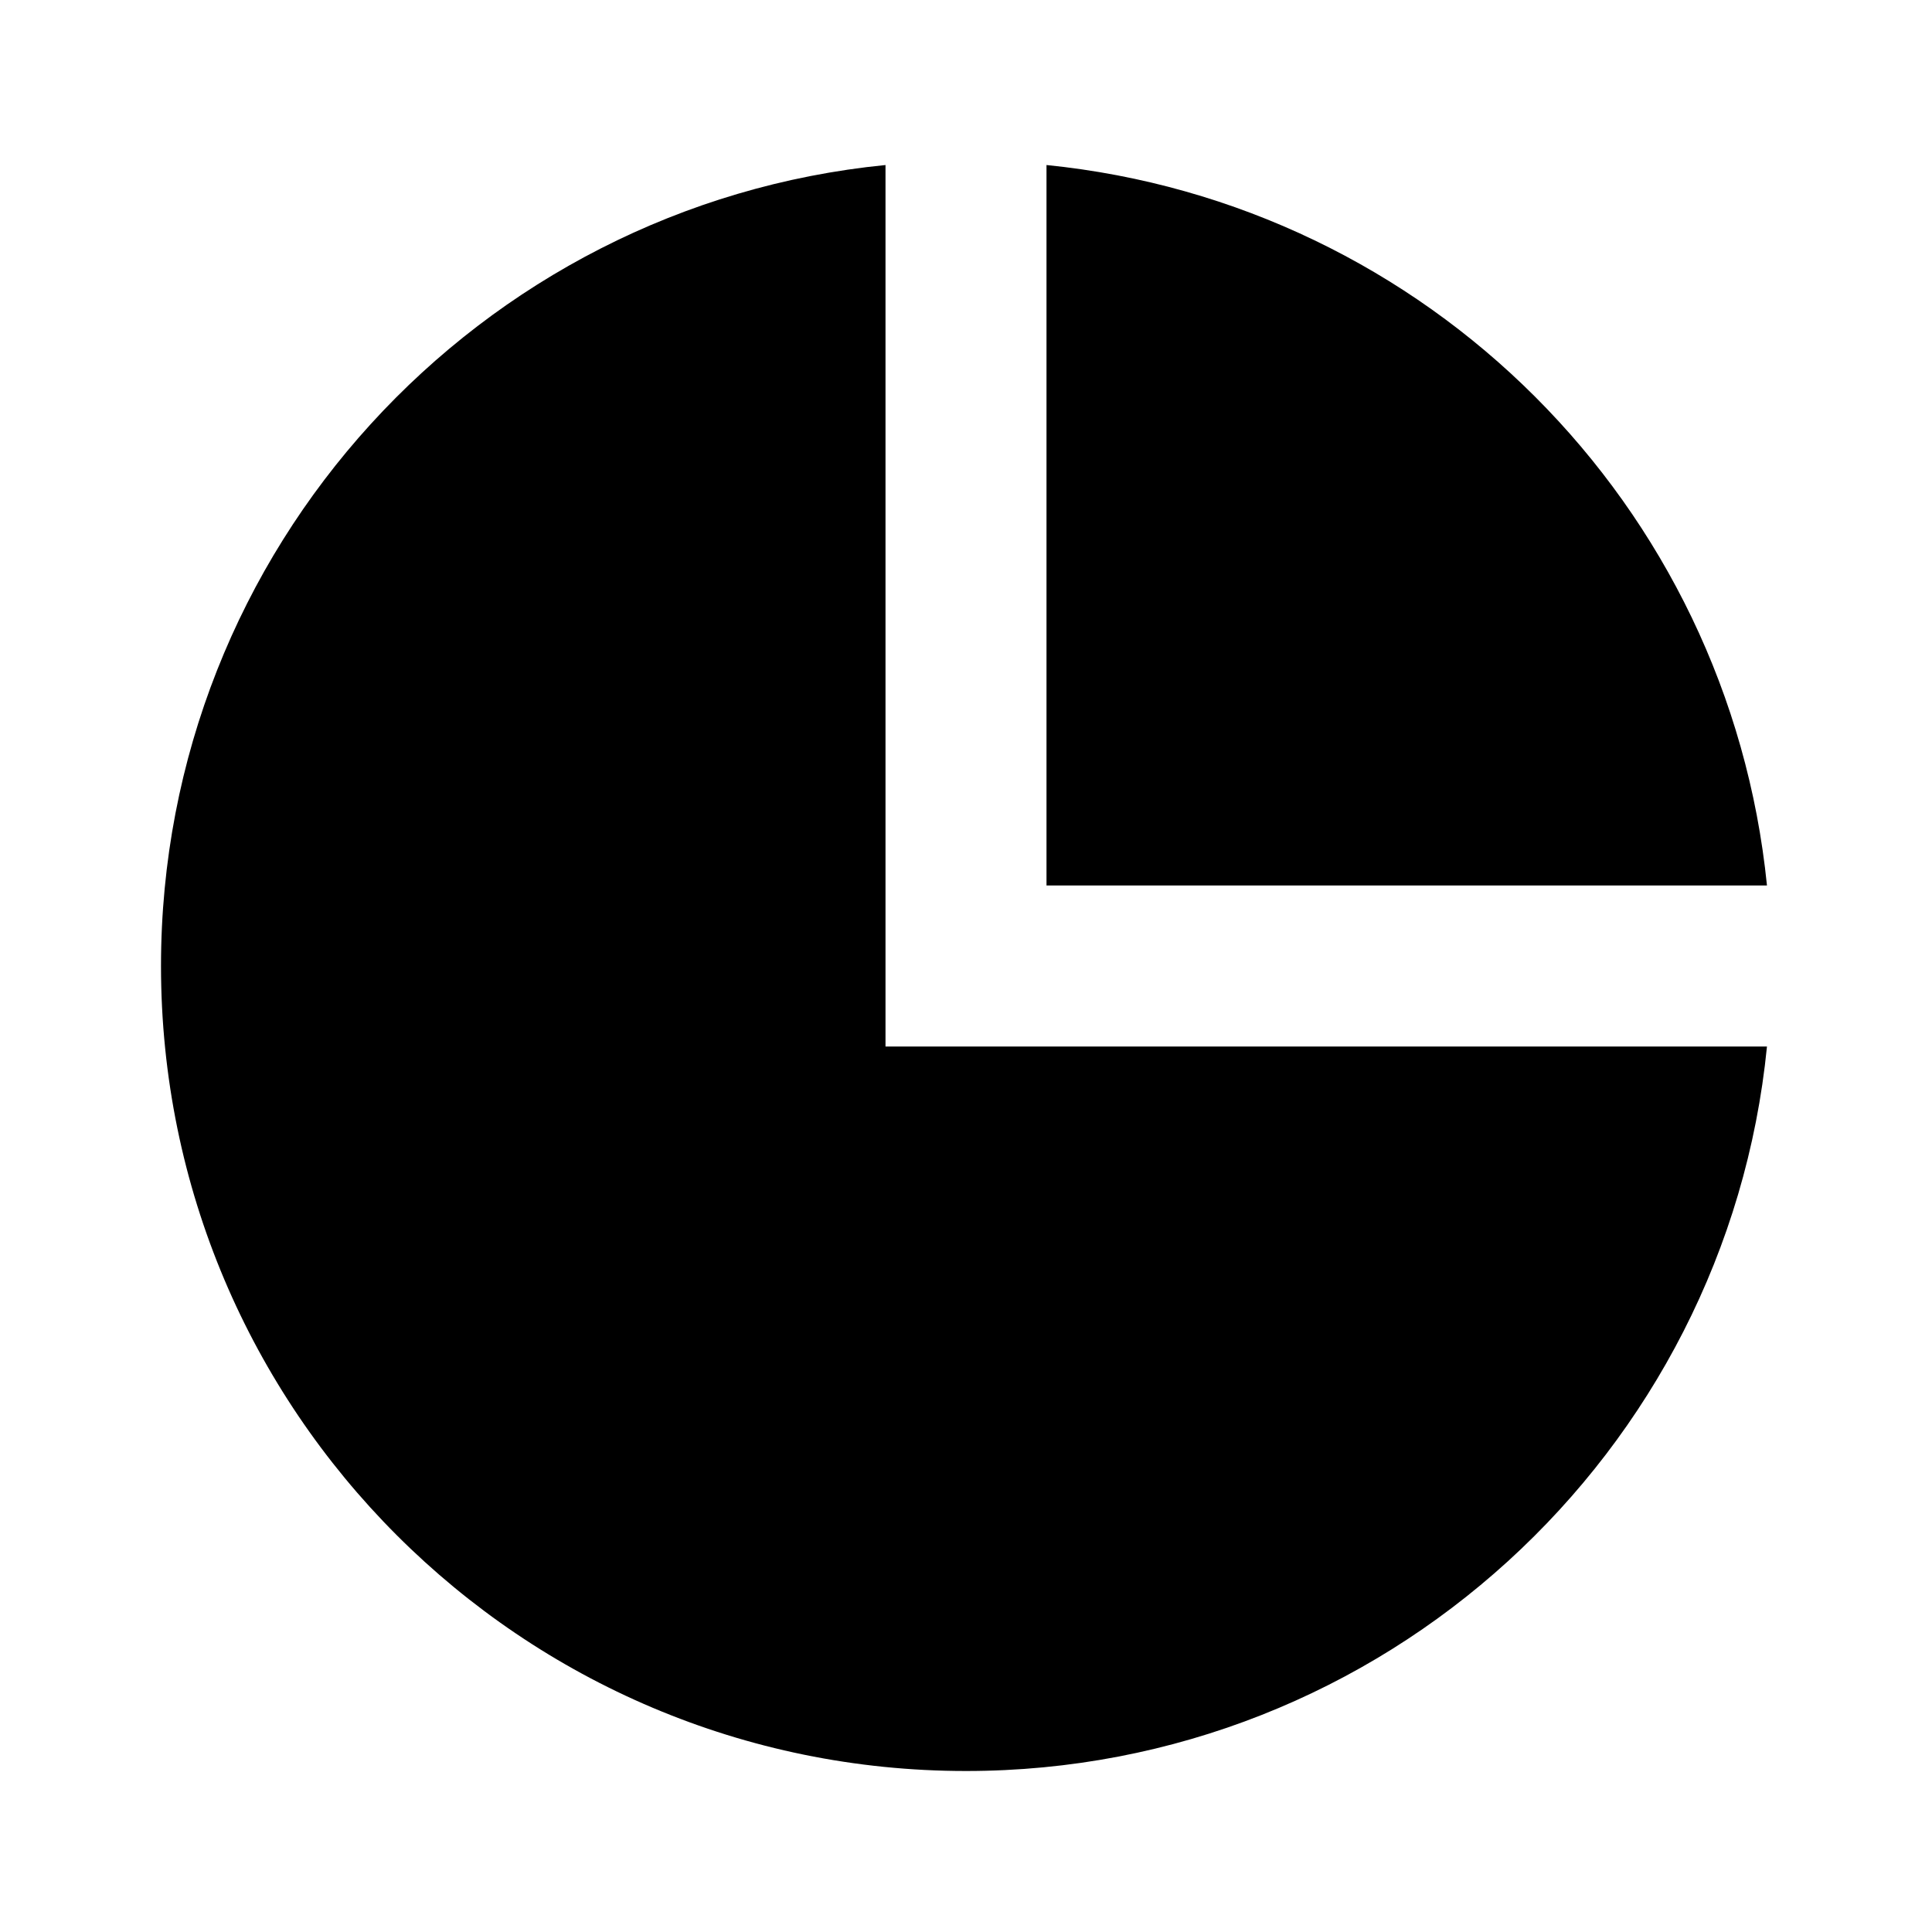
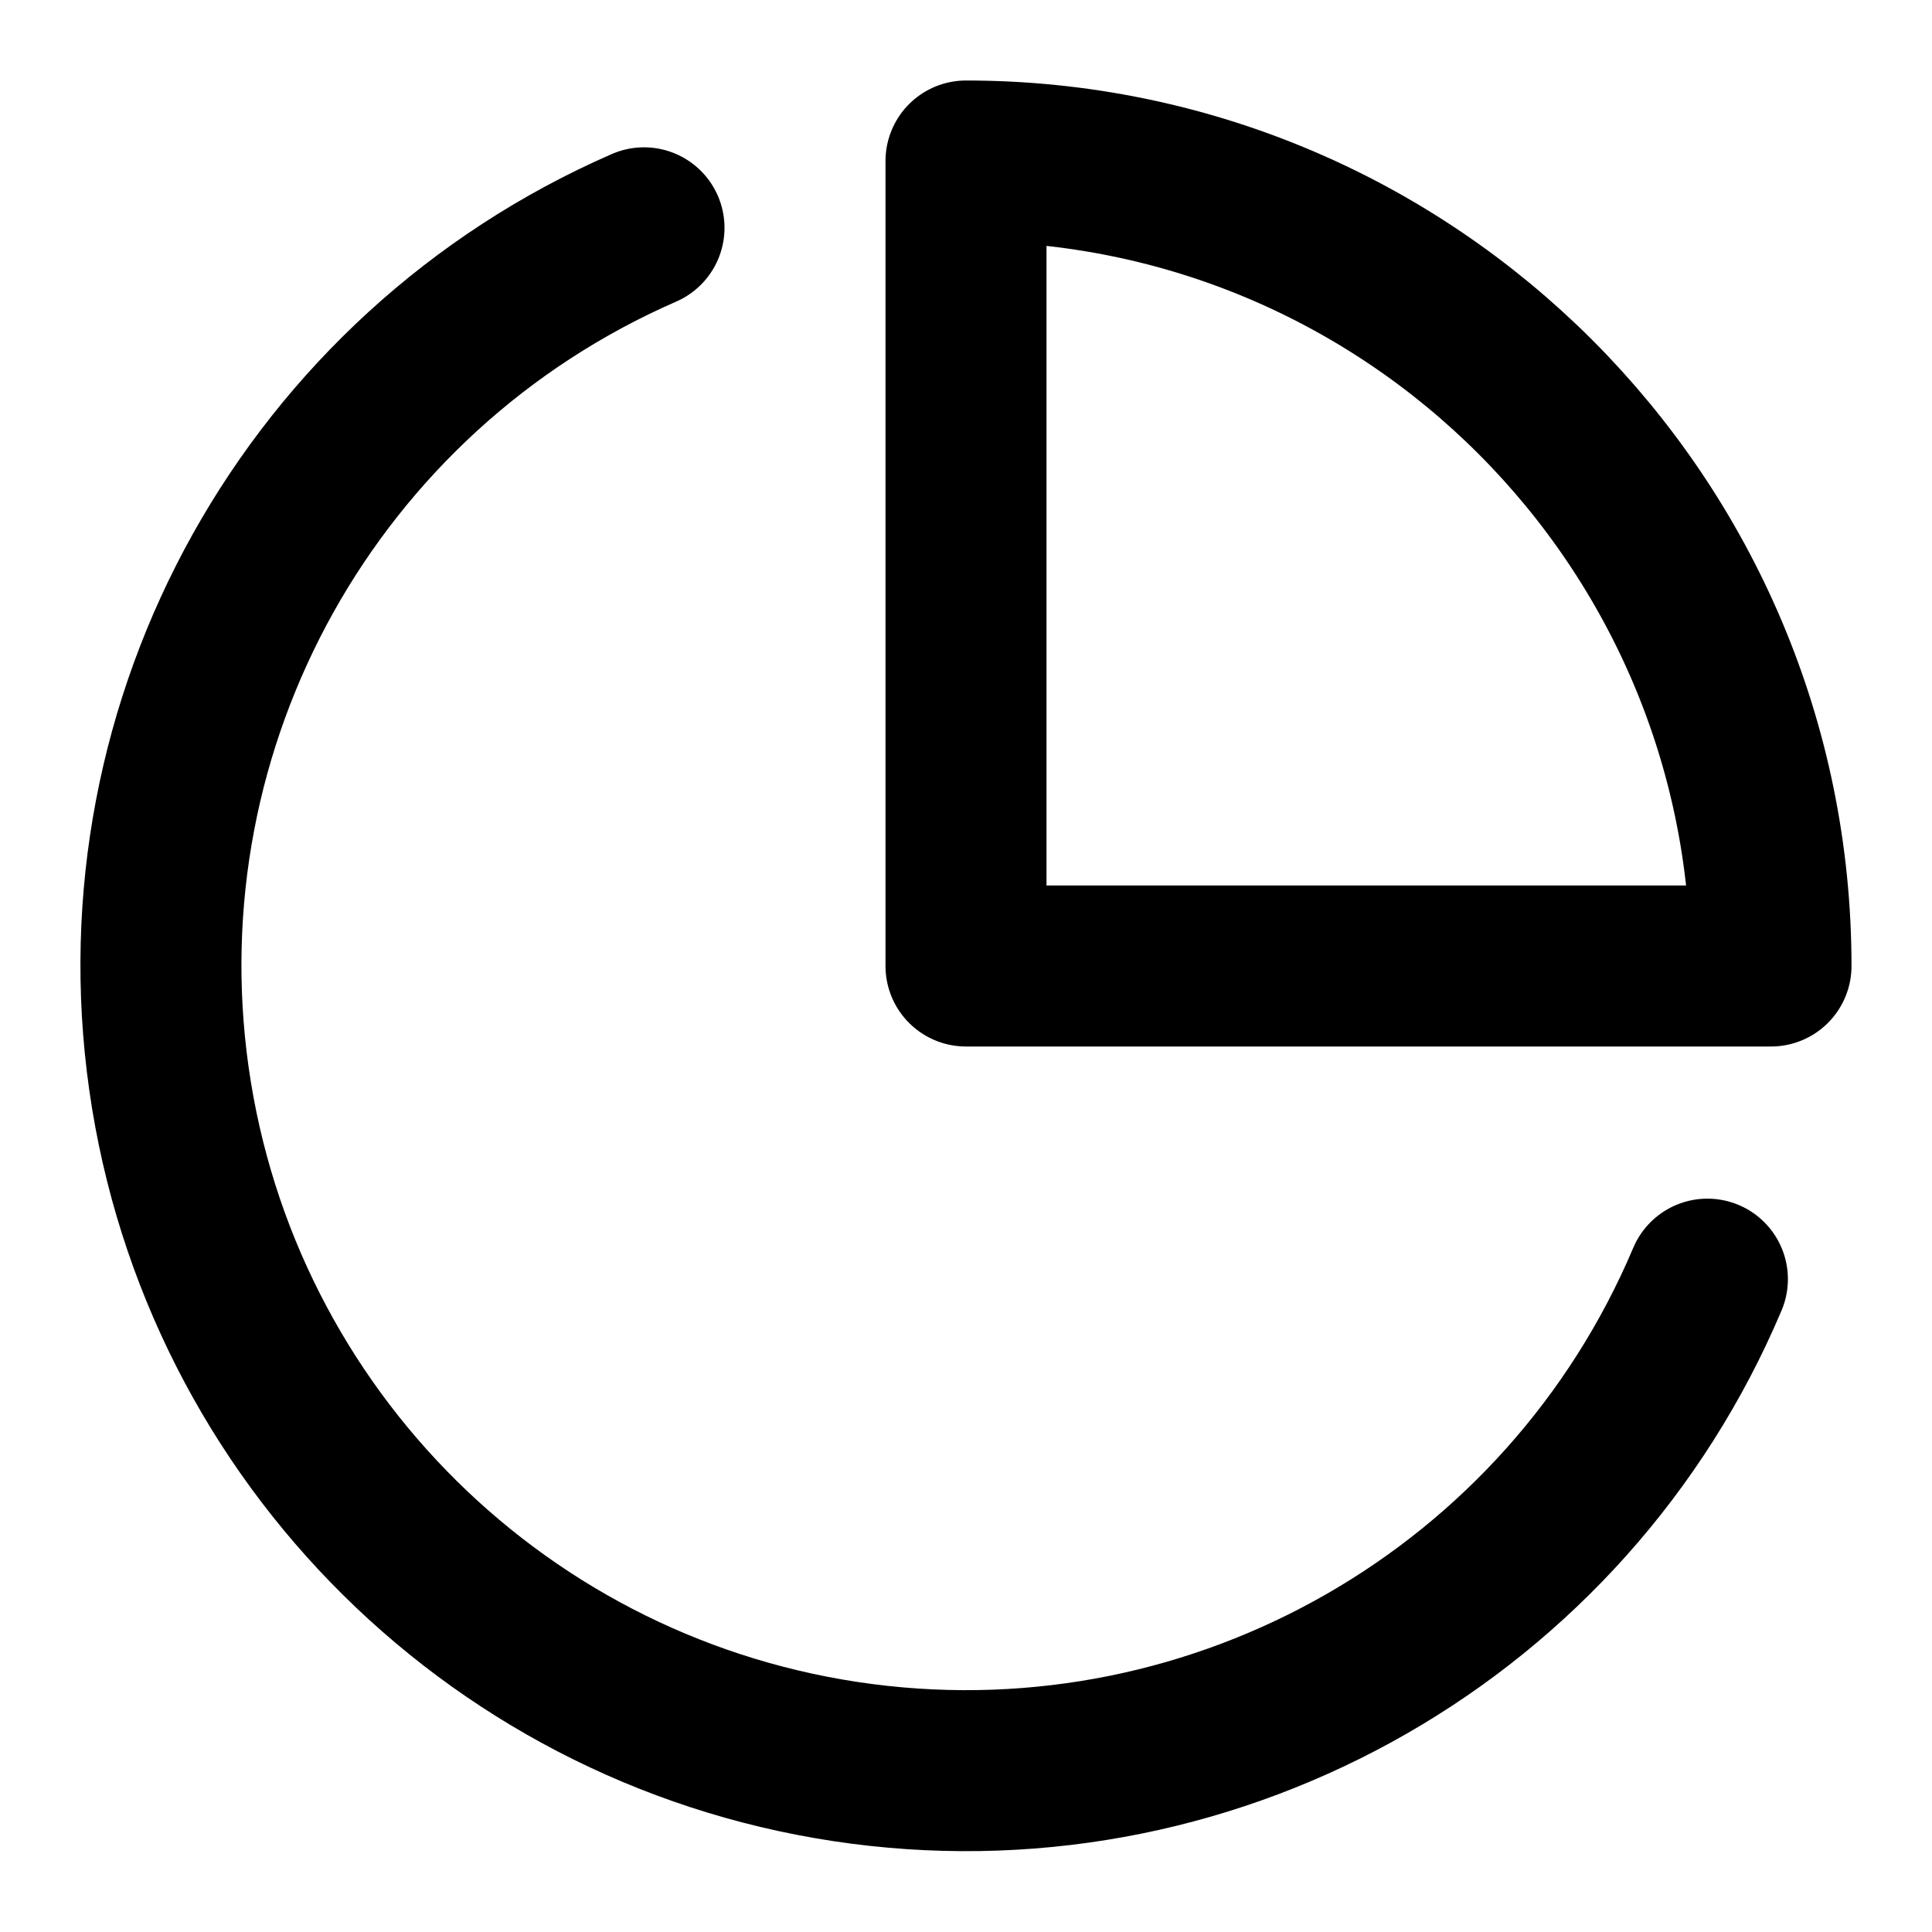
- <svg xmlns="http://www.w3.org/2000/svg" viewBox="-2 -2 24 24" width="24" fill="currentColor">
-   <path d="M19.95 11c-.501 5.053-4.765 9-9.95 9-5.523 0-10-4.477-10-10C0 4.815 3.947.551 9 .05V11h10.95zm0-2H11V.05A10.003 10.003 0 0 1 19.95 9z" />
+ <svg xmlns="http://www.w3.org/2000/svg" viewBox="0 0 24 24" fill="none" stroke="currentColor" stroke-width="2" stroke-linecap="round" stroke-linejoin="round">
+   <path d="M21.21 15.89A10 10 0 1 1 8 2.83" />
+   <path d="M22 12A10 10 0 0 0 12 2v10z" />
</svg>
